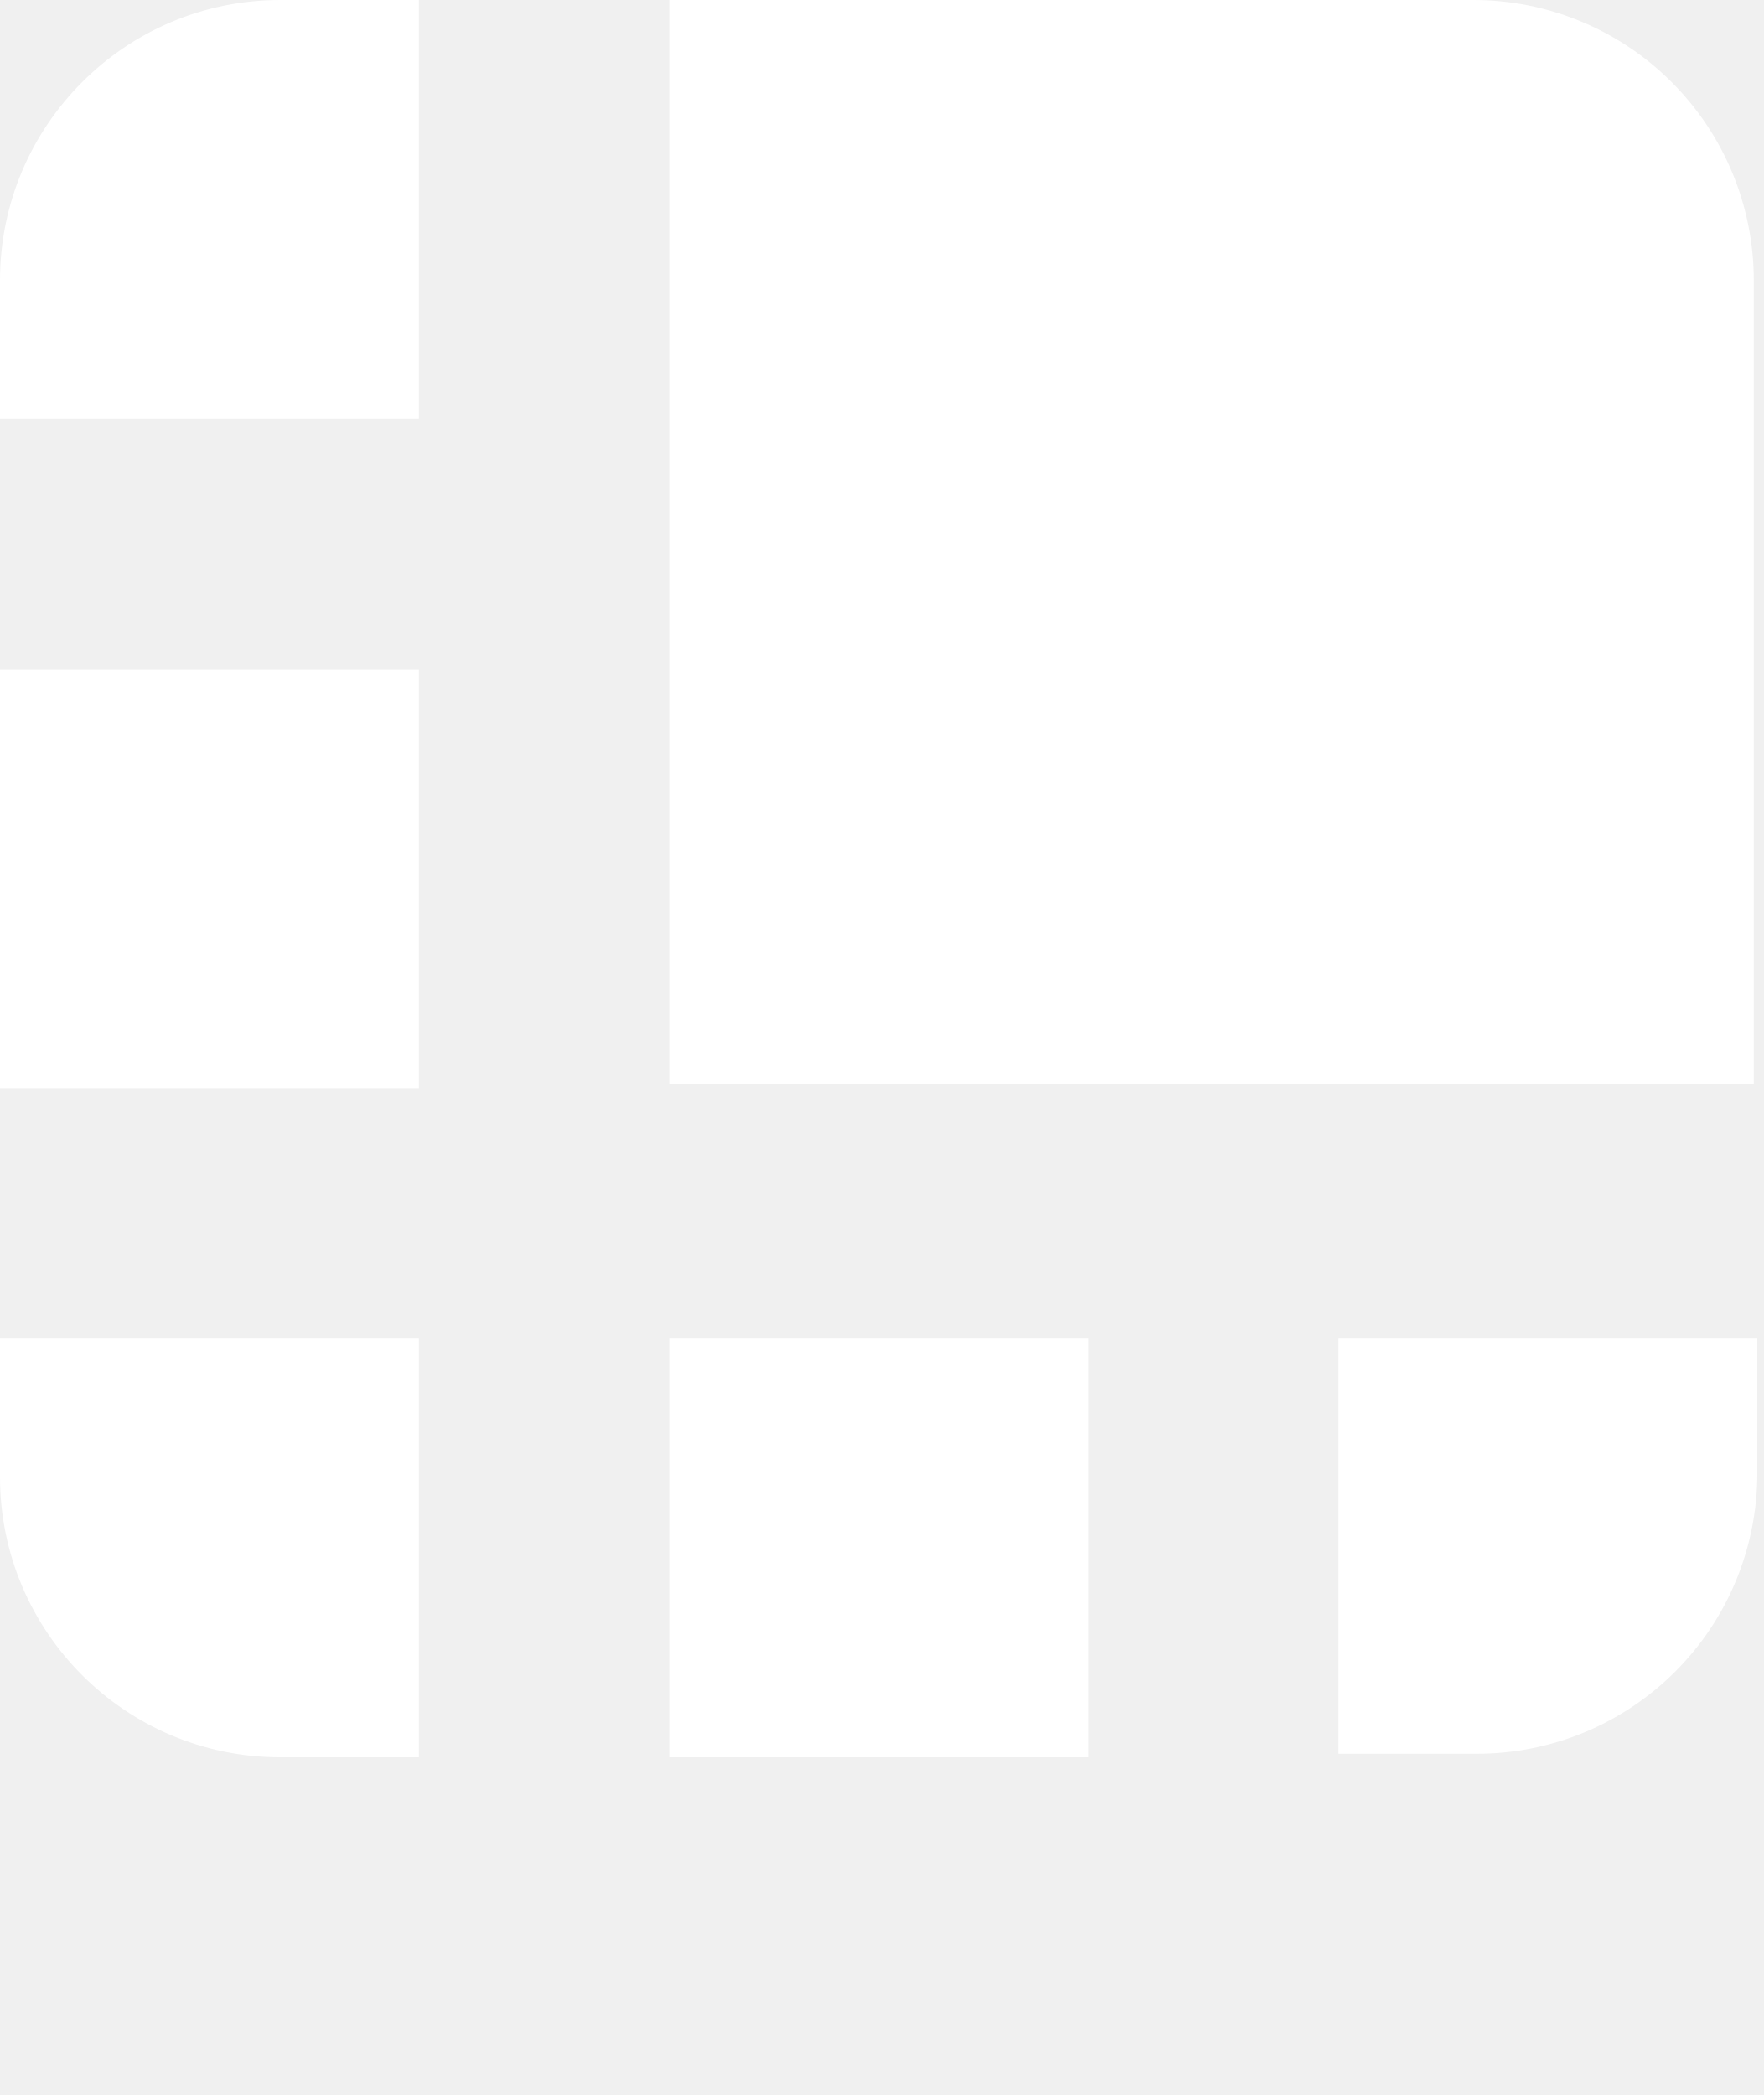
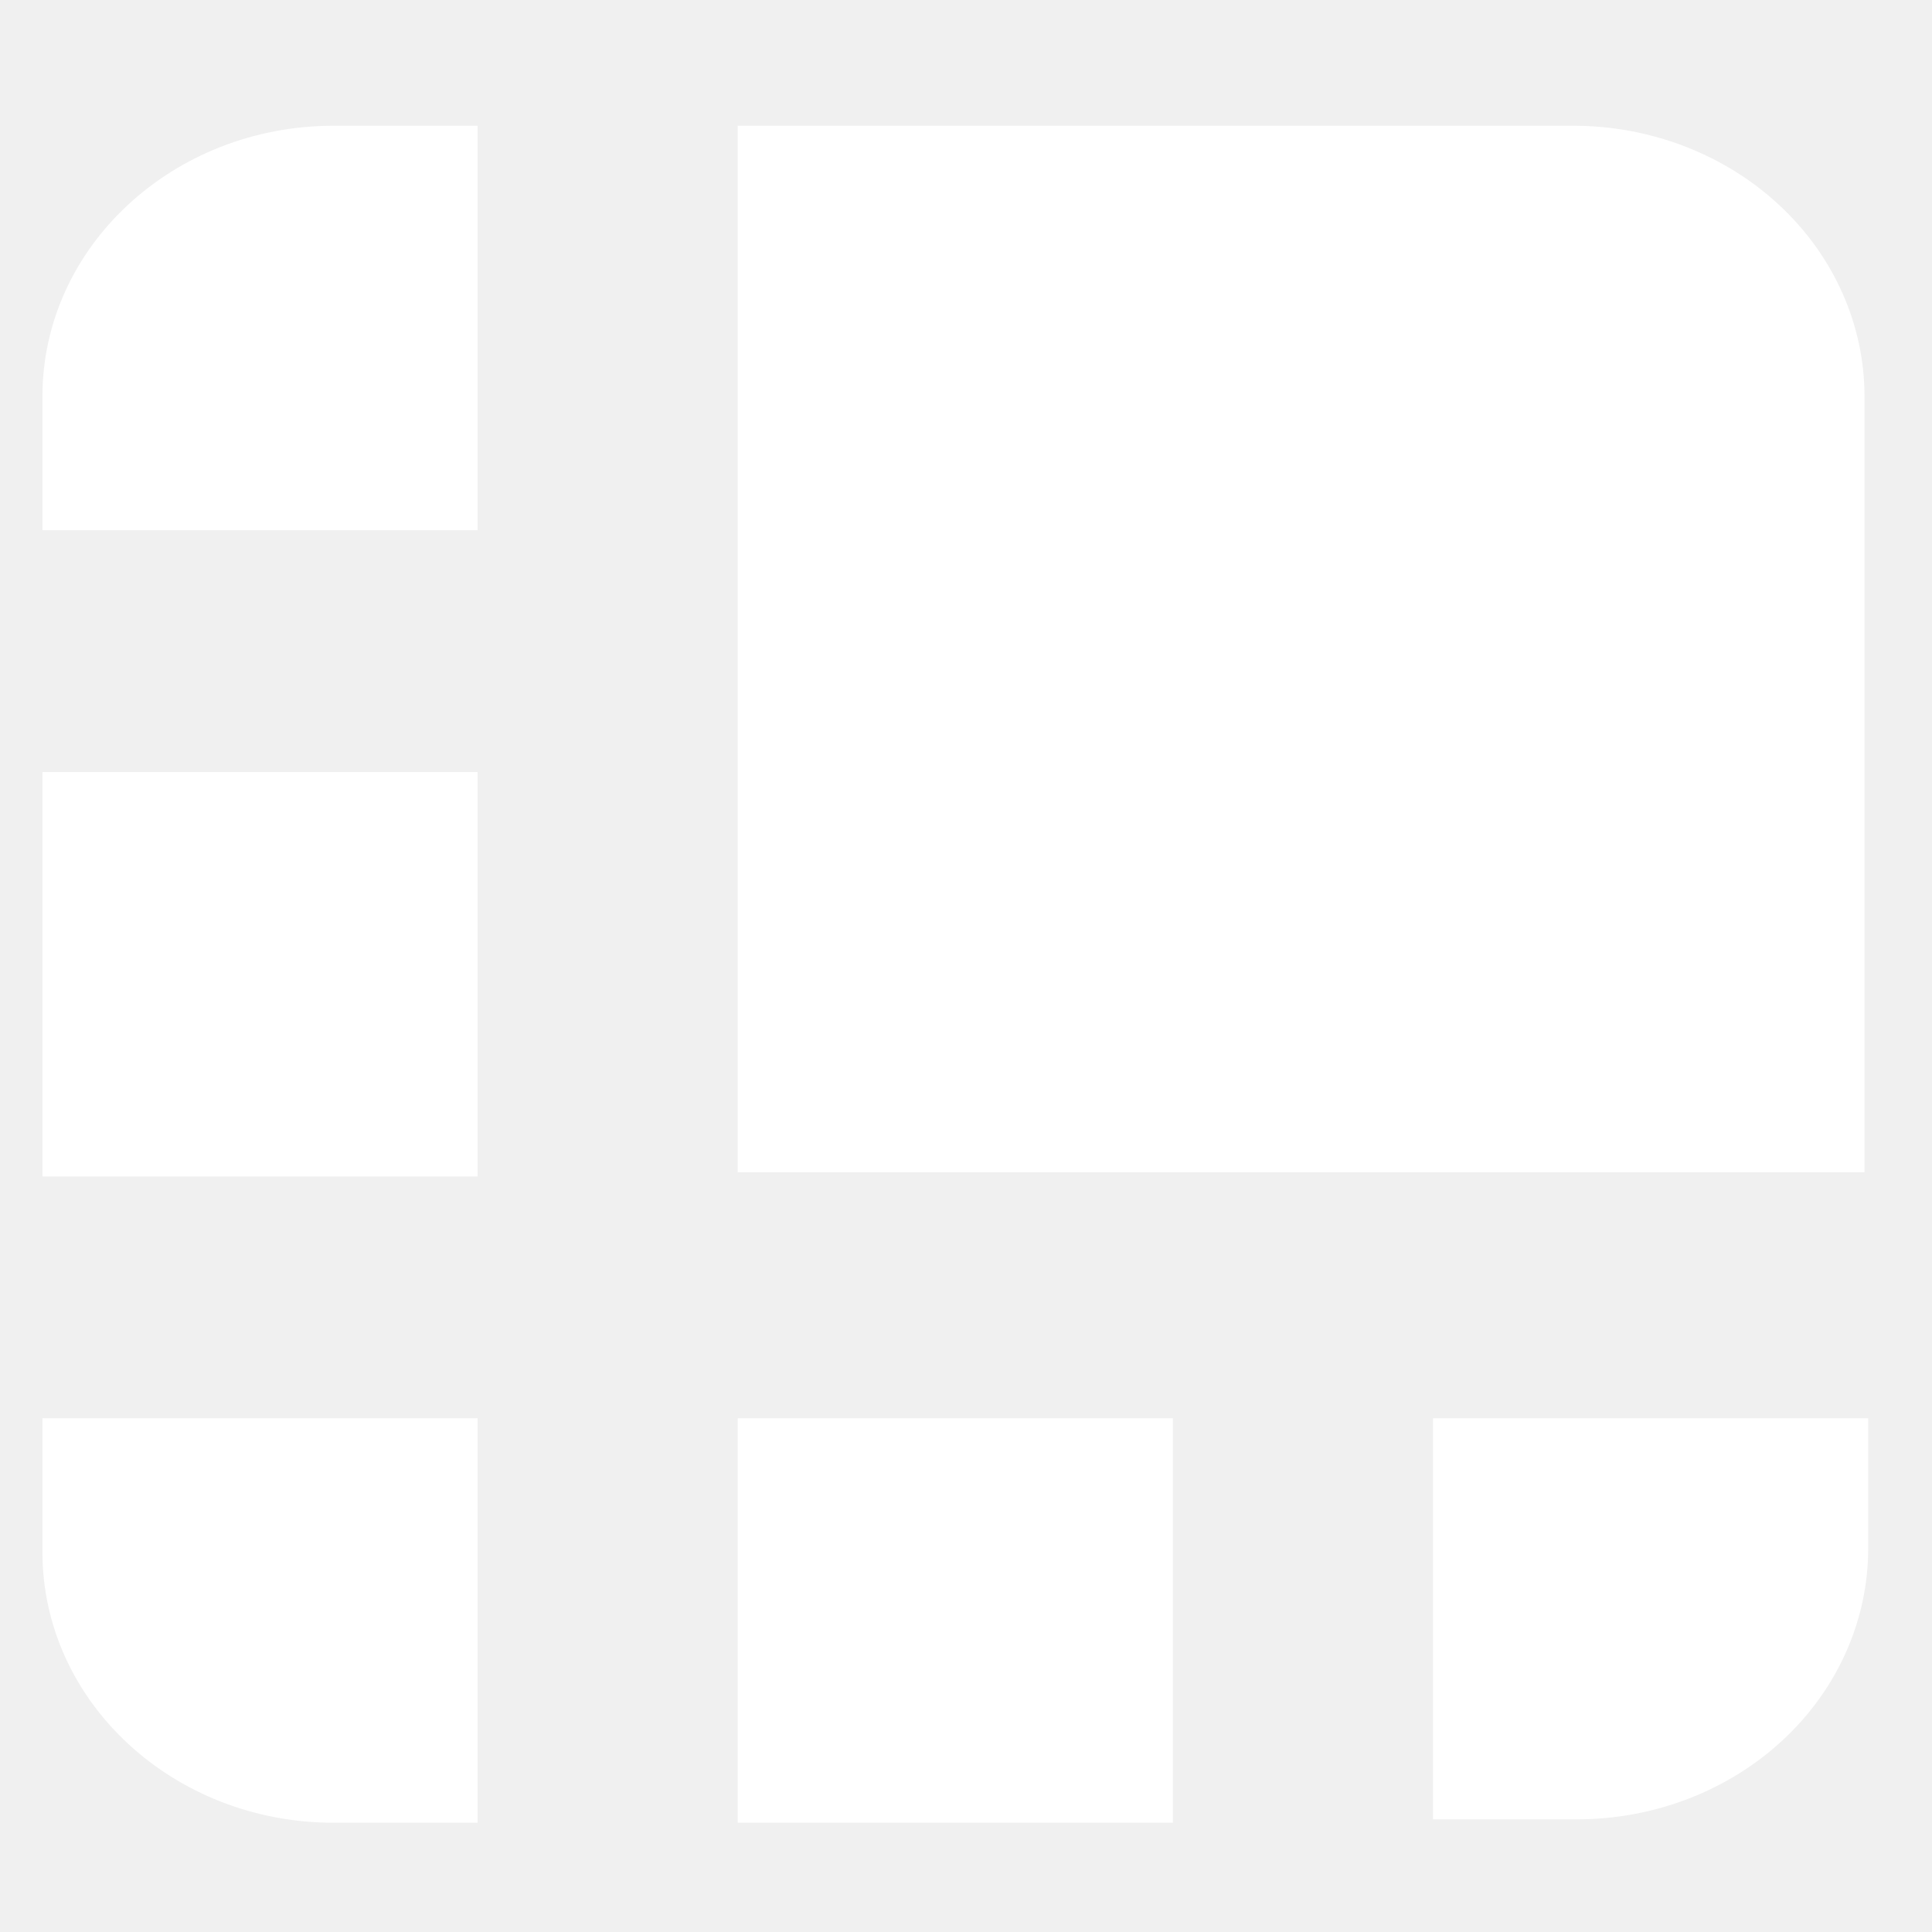
- <svg xmlns="http://www.w3.org/2000/svg" viewBox="0 0 20 23.76">
-   <g id="Calque_2" data-name="Calque 2">
-     <g id="Calque_1-2" data-name="Calque 1">
-       <g>
-         <path id="Shape" d="M16.7,0H7.59V12.29h12.3V3.18A3.18,3.18,0,0,0,16.7,0Z" style="fill: #fff" />
-         <path d="M4.75,0H3.18A3.18,3.18,0,0,0,0,3.18V4.75H4.75Z" style="fill: #fff" />
-         <polygon id="Rectangle-path" points="0 7.59 4.75 7.59 4.75 12.34 0 12.34 0 7.59" style="fill: #fff" />
-         <path d="M15.18,19.89h1.57a3.18,3.18,0,0,0,3.18-3.19V15.18H15.18Z" style="fill: #fff" />
-         <polygon points="7.59 15.18 12.34 15.18 12.34 19.93 7.59 19.93 7.59 15.18" style="fill: #fff" />
-         <path d="M0,15.18v1.57a3.18,3.18,0,0,0,3.18,3.18H4.75V15.18Z" style="fill: #fff" />
+ <svg xmlns="http://www.w3.org/2000/svg" viewBox="0 0 20 20" version="1.1" id="svg93" width="20" height="20">
+   <defs id="defs97" />
+   <g id="Calque_2" data-name="Calque 2" style="fill:#ffffff" transform="matrix(0.948325,0,0,0.8814514,0.4392153,1.301686)">
+     <g id="Calque_1-2" data-name="Calque 1" style="fill:#ffffff">
+       <g id="g89" style="fill:#ffffff">
+         <path id="Shape" d="M 16.7,0 H 7.59 v 12.29 h 12.3 V 3.18 A 3.18,3.18 0 0 0 16.7,0 Z" style="fill:#ffffff" />
+         <path d="M 4.75,0 H 3.18 A 3.18,3.18 0 0 0 0,3.18 v 1.57 h 4.75 z" style="fill:#ffffff" id="path80" />
+         <polygon id="Rectangle-path" points="0,7.59 4.75,7.59 4.75,12.34 0,12.34 " style="fill:#ffffff" />
+         <path d="m 15.18,19.89 h 1.57 a 3.18,3.18 0 0 0 3.18,-3.19 v -1.52 h -4.75 z" style="fill:#ffffff" id="path83" />
+         <polygon points="7.59,15.18 12.34,15.18 12.34,19.93 7.59,19.93 " style="fill:#ffffff" id="polygon85" />
+         <path d="m 0,15.18 v 1.57 a 3.18,3.18 0 0 0 3.18,3.18 h 1.57 v -4.75 z" style="fill:#ffffff" id="path87" />
      </g>
    </g>
  </g>
</svg>
